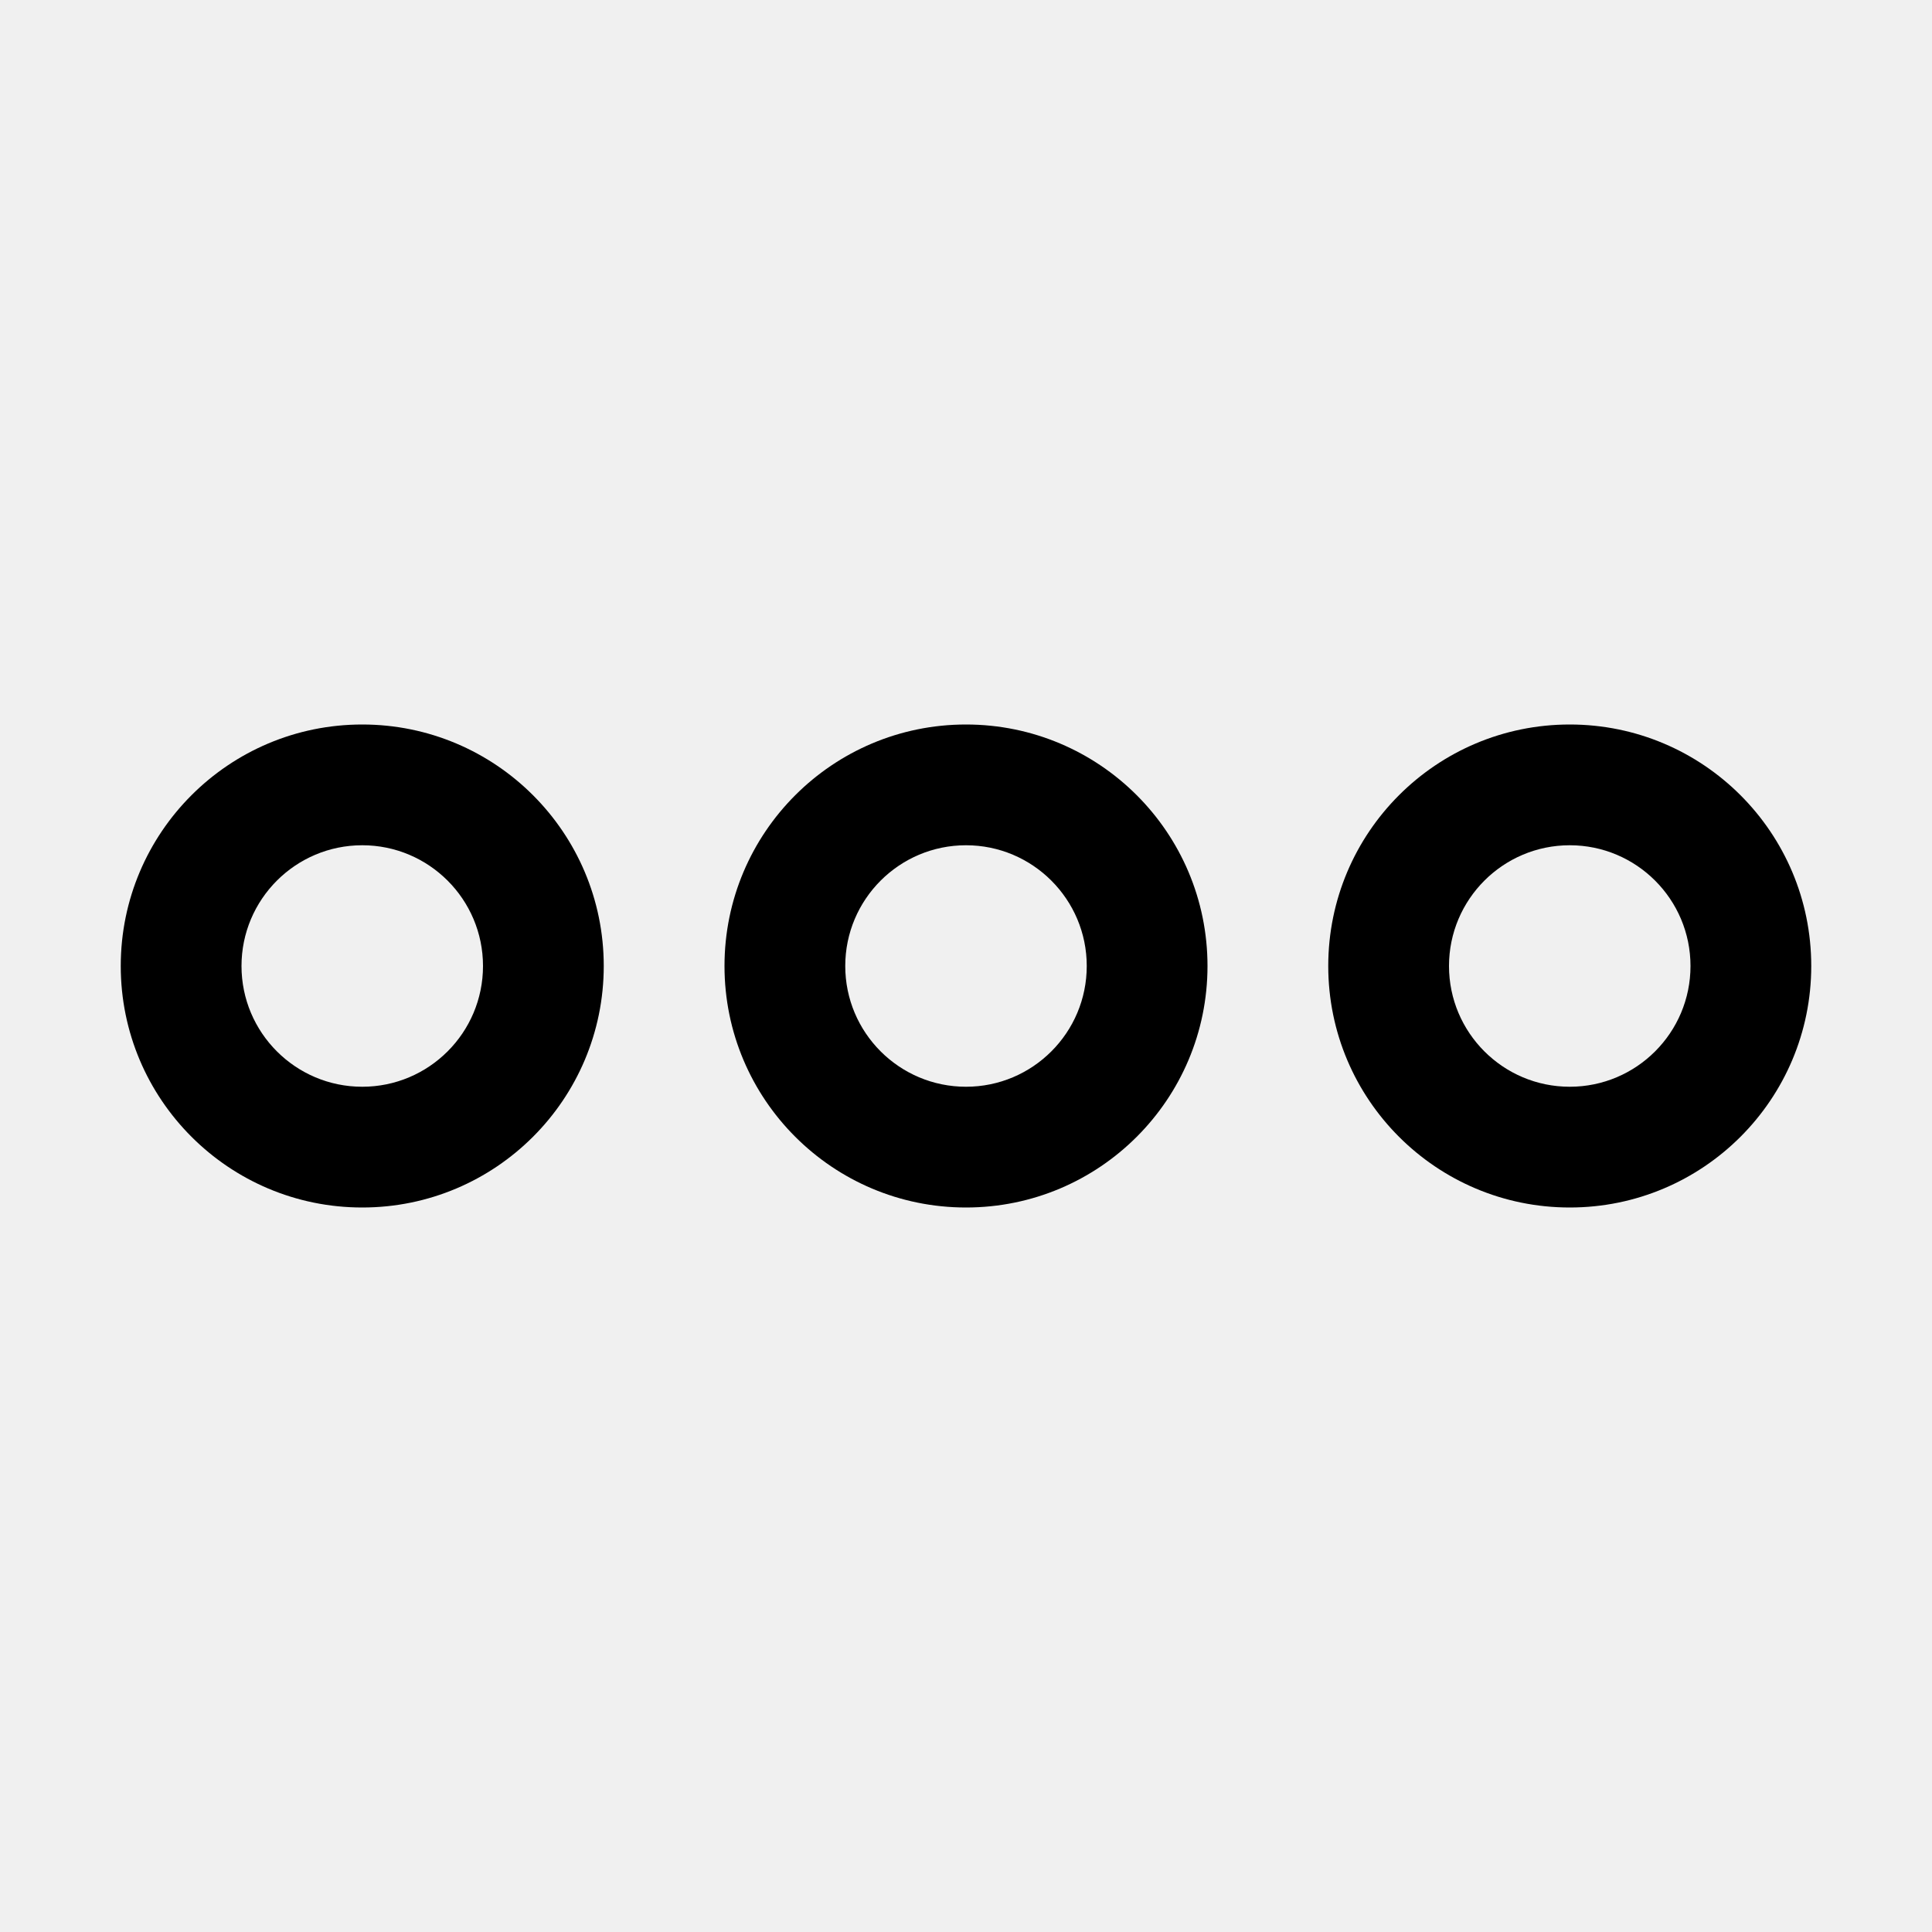
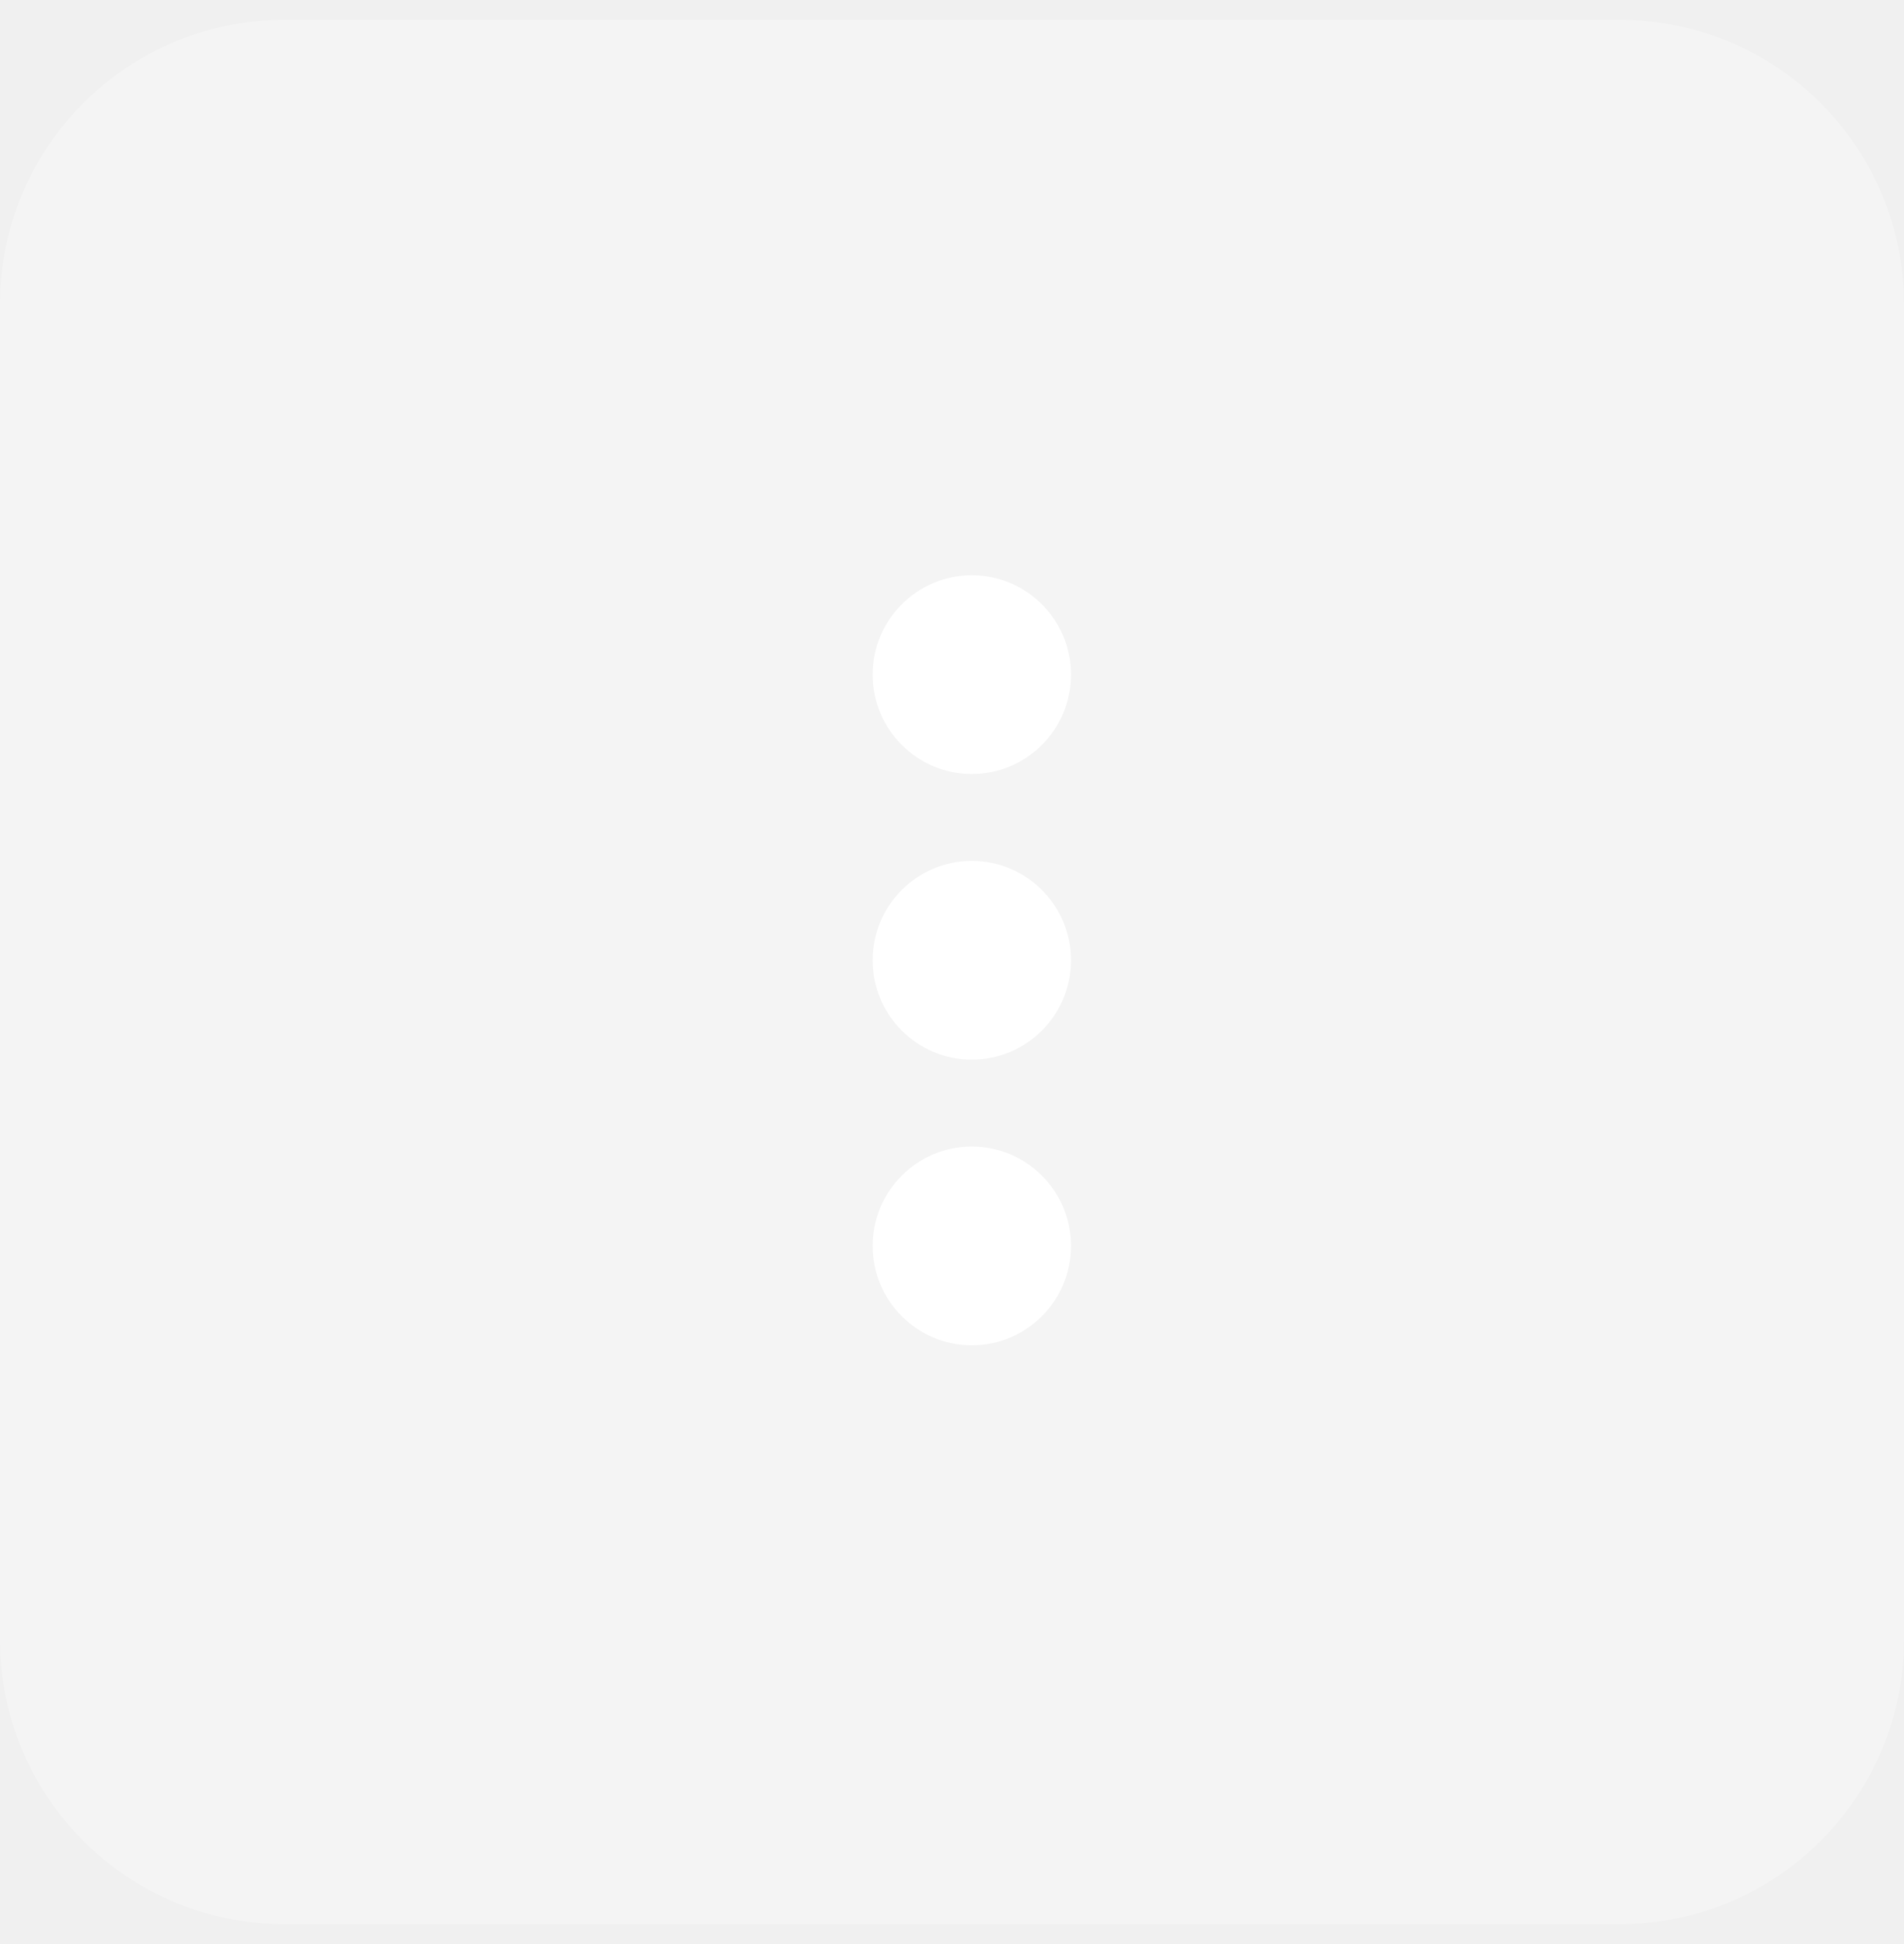
- <svg xmlns="http://www.w3.org/2000/svg" width="24" height="24" viewBox="0 0 24 24">
-   <path fill-rule="evenodd" clip-rule="evenodd" d="M16.5 12C16.5 13.657 17.843 15 19.5 15C21.157 15 22.5 13.657 22.5 12C22.5 10.343 21.157 9 19.5 9C17.843 9 16.5 10.343 16.5 12ZM18 12C18 12.828 18.672 13.5 19.5 13.5C20.328 13.5 21 12.828 21 12C21 11.172 20.328 10.5 19.5 10.5C18.672 10.5 18 11.172 18 12Z" />
-   <path fill-rule="evenodd" clip-rule="evenodd" d="M9 12C9 13.657 10.343 15 12 15C13.657 15 15 13.657 15 12C15 10.343 13.657 9 12 9C10.343 9 9 10.343 9 12ZM10.5 12C10.5 12.828 11.172 13.5 12 13.5C12.828 13.5 13.5 12.828 13.5 12C13.5 11.172 12.828 10.5 12 10.5C11.172 10.5 10.5 11.172 10.5 12Z" />
-   <path fill-rule="evenodd" clip-rule="evenodd" d="M4.5 15C2.843 15 1.5 13.657 1.5 12C1.5 10.343 2.843 9 4.5 9C6.157 9 7.5 10.343 7.5 12C7.5 13.657 6.157 15 4.5 15ZM4.5 13.5C3.672 13.5 3 12.828 3 12C3 11.172 3.672 10.5 4.5 10.5C5.328 10.5 6 11.172 6 12C6 12.828 5.328 13.5 4.5 13.5Z" />
+ <svg xmlns="http://www.w3.org/2000/svg" width="48" height="49" viewBox="0 0 48 49" fill="none">
+   <rect opacity="0.252" y="0.5" width="48" height="48" rx="7.167" fill="white" />
+   <path fill-rule="evenodd" clip-rule="evenodd" d="M27 24.204C27 25.587 25.88 26.709 24.5 26.709C23.12 26.709 22 25.587 22 24.204C22 22.822 23.12 21.7 24.5 21.7C25.88 21.7 27 22.822 27 24.204Z" fill="white" />
+   <path fill-rule="evenodd" clip-rule="evenodd" d="M27 17.004C27 18.387 25.88 19.509 24.5 19.509C23.12 19.509 22 18.387 22 17.004C22 15.622 23.12 14.5 24.5 14.5C25.88 14.5 27 15.622 27 17.004Z" fill="white" />
+   <path fill-rule="evenodd" clip-rule="evenodd" d="M27 31.404C27 32.787 25.88 33.909 24.5 33.909C23.12 33.909 22 32.787 22 31.404C22 30.022 23.12 28.9 24.5 28.9C25.88 28.9 27 30.022 27 31.404Z" fill="white" />
</svg>
